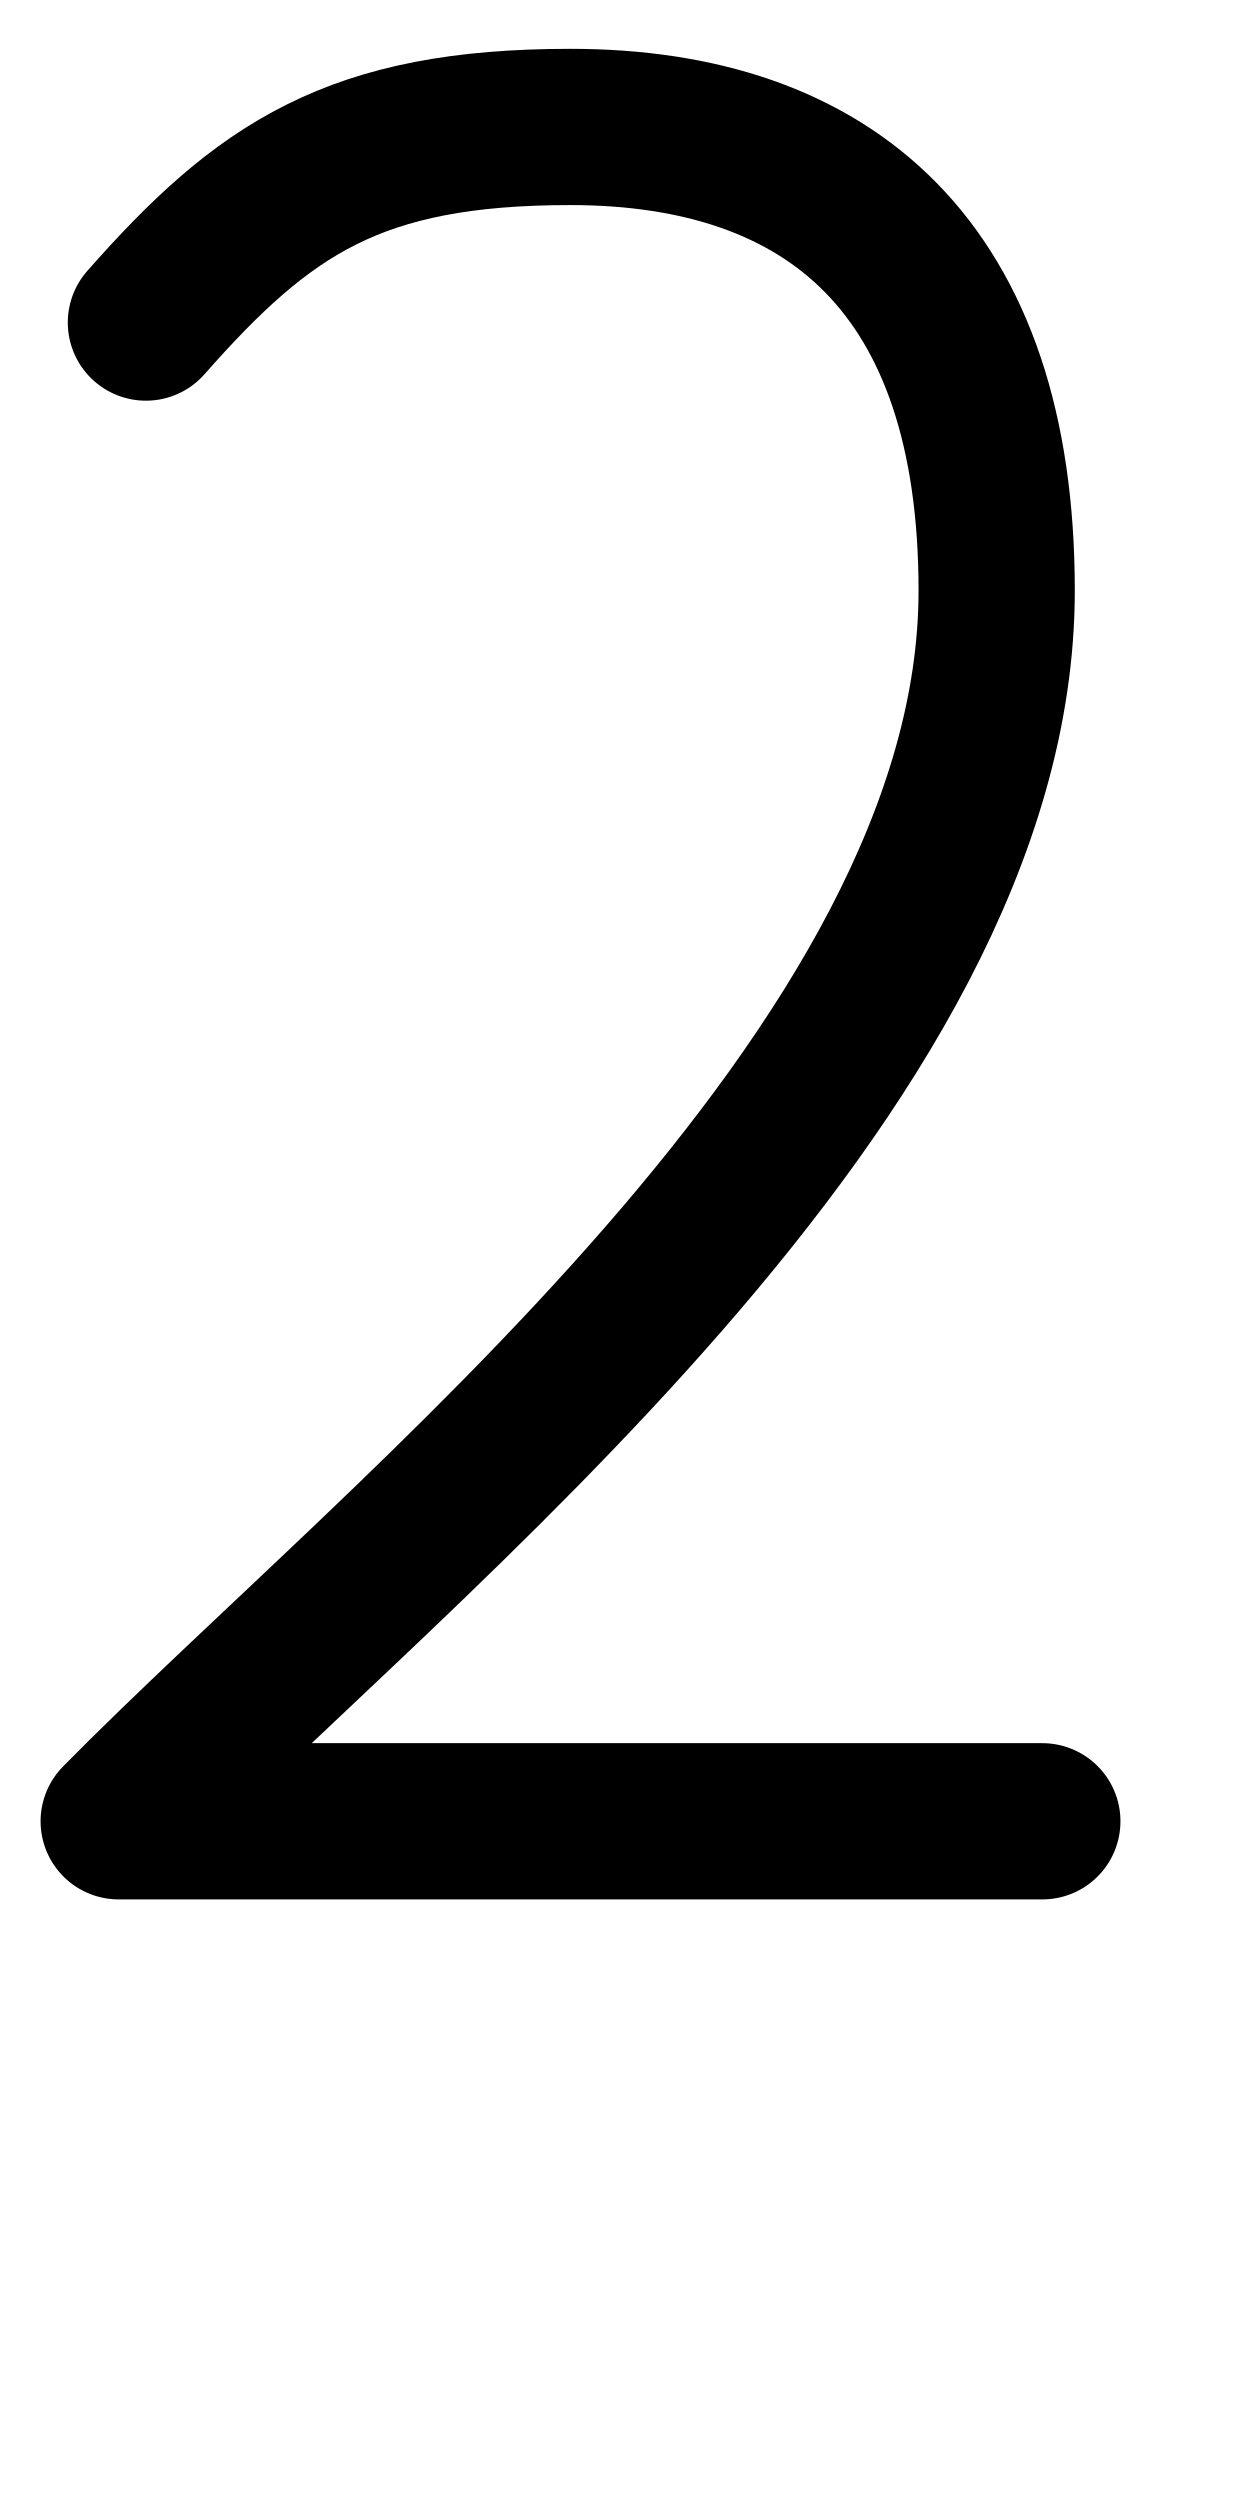
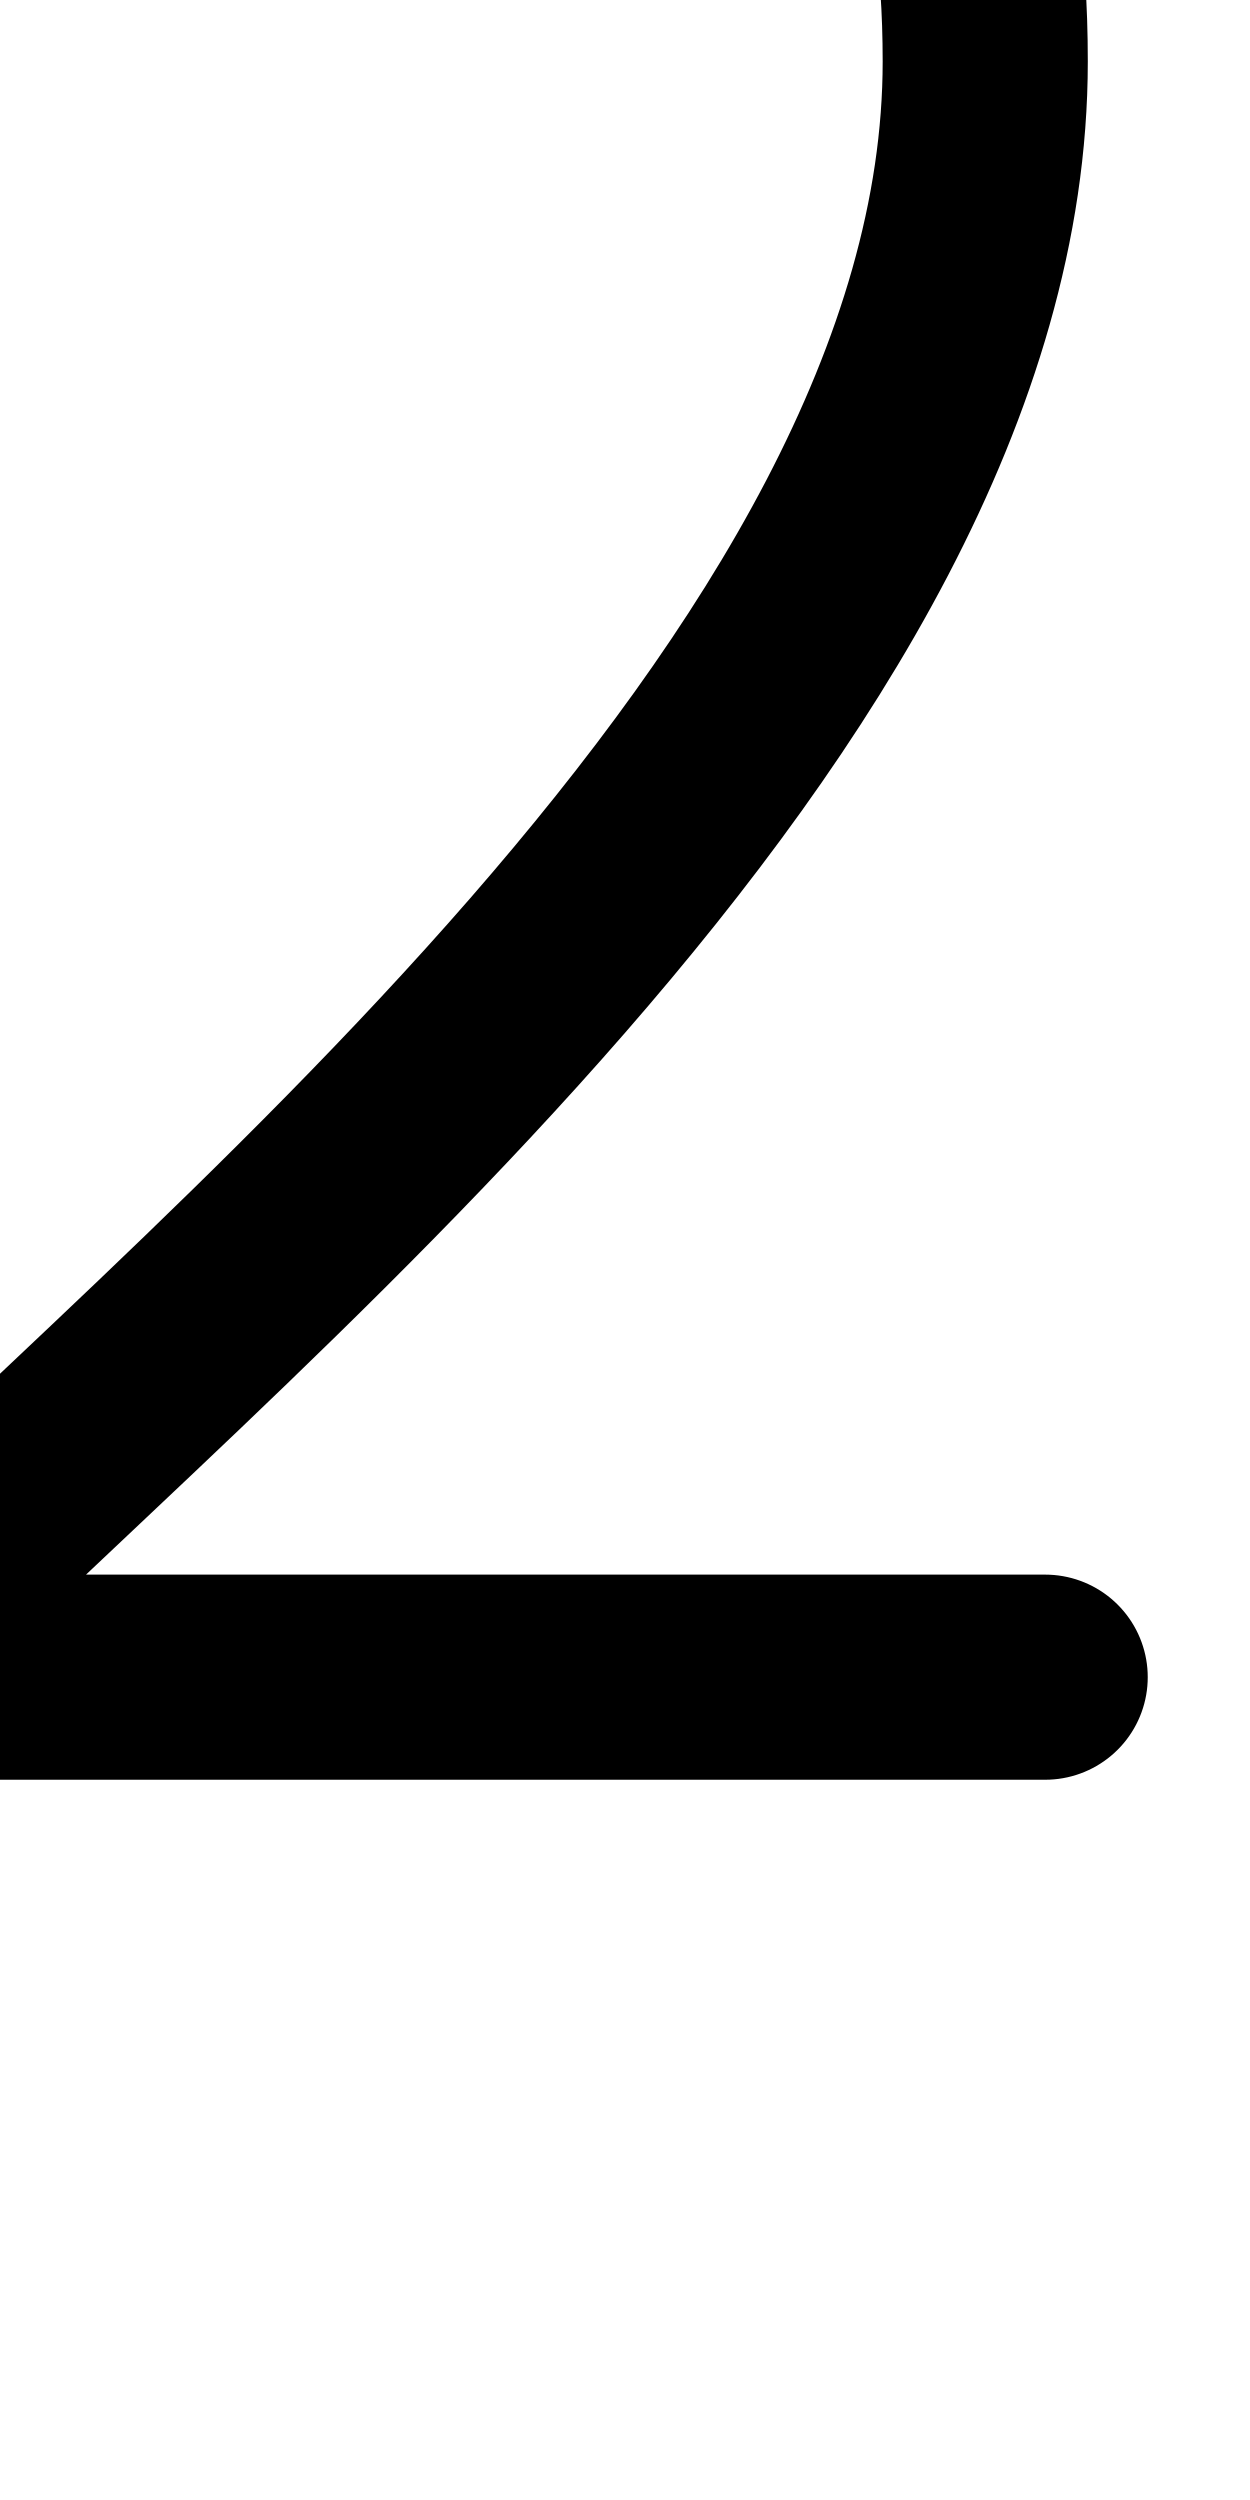
- <svg xmlns="http://www.w3.org/2000/svg" version="1.1" viewBox="-10 0 1024 2048" id="svg2" width="1024" height="2048">
+ <svg xmlns="http://www.w3.org/2000/svg" version="1.1" viewBox="-10 0 500 1000" id="svg2" width="500" height="1000">
  <defs id="defs10" />
  <g id="g4720" transform="matrix(1.0663,0,0,-1.0663,68.33568,1499.684)" style="opacity:0.451" />
  <g transform="matrix(1,0,0,-1,0,1418)" id="g4" />
-   <path style="fill:none;fill-rule:evenodd;stroke:#000000;stroke-width:128;stroke-linecap:round;stroke-linejoin:round;stroke-miterlimit:4;stroke-dasharray:none;stroke-opacity:1" d="M 109.525,264.242 C 206.268,154.413 280.551,104 457.186,104 669.797,104 806.475,219.11 806.475,483.797 806.475,878.341 318.163,1257.405 87.243,1492 l 756.631,0" id="path4139" />
+   <path style="fill:none;fill-rule:evenodd;stroke:#000000;stroke-width:82.051;stroke-linecap:round;stroke-linejoin:round;stroke-miterlimit:4;stroke-dasharray:none;stroke-opacity:1" d="m -62.666,-116.152 c 62.015,-70.403 109.632,-102.719 222.859,-102.719 136.288,0 223.902,73.788 223.902,243.459 0,252.912 -313.02,495.902 -461.046,646.284 h 485.019" id="path4139" />
</svg>
